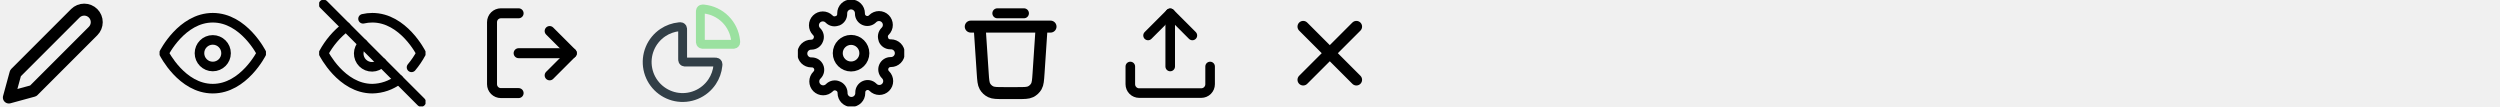
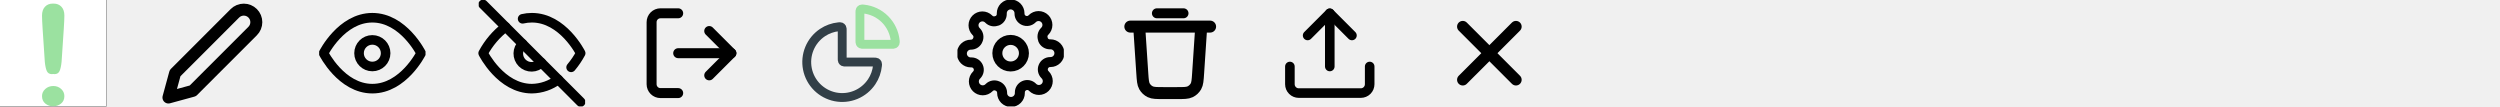
<svg xmlns="http://www.w3.org/2000/svg" version="1.1" width="752" height="32" viewBox="0 0 752 32">
-   <svg id="icon-edit-2" width="32" height="32" viewBox="0 0 32 32" x="0" y="0">
+   <svg id="icon-untitled" width="32" height="32" viewBox="0 0 32 32" x="0" y="0">
+     <path fill="#1e1e1e" d="M0 0h32v32h-32v-32z" />
+     <path fill="#404040" d="M-7298.909-1802.182c0-1.6 1.309-2.909 2.909-2.909h11863.273c1.6 0 2.909 1.309 2.909 2.909v5364.364c0 1.6-1.309 2.909-2.909 2.909h-11863.273c-1.6 0-2.909-1.309-2.909-2.909v-5364.364z" />
+     <path fill="#fff" opacity="0.1" d="M-7296-1803.636v0zM4568.727-1802.182v5364.364h2.909v-5364.364h-2.909zM4567.273 3563.636v0zM-7297.455 3562.182v-5364.364h-2.909v5364.364h2.909zM-7296 3563.636c-0.8 0-1.455-0.655-1.455-1.455h-2.909c0 2.415 1.949 4.364 4.364 4.364v-2.909zM4568.727 3562.182c0 0.8-0.655 1.455-1.455 1.455v2.909c2.415 0 4.364-1.949 4.364-4.364h-2.909zM4567.273-1803.636c0.8 0 1.455 0.655 1.455 1.455h2.909c0-2.415-1.949-4.364-4.364-4.364v2.909zM-7296-1806.545c-2.415 0-4.364 1.949-4.364 4.364h2.909c0-0.8 0.655-1.455 1.455-1.455v-2.909z" />
+     <path fill="#fff" d="M-36.364-1217.455h1294.545c12.050 0 21.818 9.768 21.818 21.818v1405.091c0 12.050-9.768 21.818-21.818 21.818h-1294.545c-12.050 0-21.818-9.768-21.818-21.818v-1405.091c0-12.050 9.768-21.818 21.818-21.818z" />
+     <path fill="#9be1a0" d="M13.474 18.545c0.121 1.266 0.328 2.206 0.611 2.827 0.287 0.618 0.796 0.927 1.532 0.927 0.137 0 0.261-0.022 0.383-0.047 0.125 0.025 0.247 0.047 0.386 0.047 0.734 0 1.244-0.308 1.53-0.927 0.285-0.62 0.488-1.561 0.611-2.827l0.653-9.771c0.122-1.905 0.184-3.271 0.184-4.101 0-1.129-0.295-2.010-0.886-2.643-0.593-0.632-1.372-0.948-2.337-0.948-0.052 0-0.090 0.012-0.14 0.014-0.048-0.002-0.087-0.014-0.137-0.014-0.967 0-1.745 0.316-2.337 0.948s-0.888 1.515-0.888 2.643c0 0.83 0.060 2.196 0.184 4.101l0.652 9.77zM16.025 25.87c-0.937 0-1.733 0.295-2.394 0.886s-0.992 1.31-0.992 2.153c0 0.951 0.335 1.701 1 2.244 0.668 0.544 1.447 0.816 2.338 0.816 0.906 0 1.697-0.268 2.373-0.806 0.675-0.536 1.012-1.289 1.012-2.254 0-0.843-0.323-1.561-0.969-2.153s-1.436-0.887-2.37-0.887z" />
+   </svg>
+   <svg id="icon-edit-2" width="32" height="32" viewBox="0 0 32 32" x="48" y="0">
    <path fill="none" stroke-linejoin="round" stroke-linecap="round" stroke-miterlimit="4" stroke-width="3.6" stroke="#000" d="M22.666 4c0.35-0.35 0.766-0.628 1.223-0.817s0.948-0.287 1.443-0.287c0.495 0 0.986 0.098 1.443 0.287s0.873 0.467 1.224 0.817 0.628 0.766 0.817 1.223c0.19 0.458 0.287 0.948 0.287 1.443s-0.098 0.986-0.287 1.443c-0.189 0.458-0.467 0.873-0.817 1.223l-18 18-7.333 2 2-7.333 18-18z" />
  </svg>
-   <svg id="icon-eye" width="32" height="32" viewBox="0 0 32 32" x="48" y="0">
+   <svg id="icon-eye" width="32" height="32" viewBox="0 0 32 32" x="96" y="0">
    <path fill="none" stroke-linejoin="round" stroke-linecap="round" stroke-miterlimit="4" stroke-width="2.88" stroke="#000" d="M1.333 16c0 0 5.333-10.667 14.667-10.667s14.667 10.667 14.667 10.667c0 0-5.333 10.667-14.667 10.667s-14.667-10.667-14.667-10.667z" />
    <path fill="none" stroke-linejoin="round" stroke-linecap="round" stroke-miterlimit="4" stroke-width="2.88" stroke="#000" d="M16 20c2.209 0 4-1.791 4-4s-1.791-4-4-4c-2.209 0-4 1.791-4 4s1.791 4 4 4z" />
  </svg>
-   <svg id="icon-eye-off" width="32" height="32" viewBox="0 0 32 32" x="96" y="0">
+   <svg id="icon-eye-off" width="32" height="32" viewBox="0 0 32 32" x="144" y="0">
    <path fill="none" stroke-linejoin="round" stroke-linecap="round" stroke-miterlimit="4" stroke-width="2.88" stroke="#000" d="M23.92 23.92c-2.279 1.737-5.055 2.7-7.92 2.747-9.333 0-14.667-10.667-14.667-10.667 1.659-3.091 3.959-5.791 6.747-7.92M13.2 5.653c0.918-0.215 1.857-0.322 2.8-0.32 9.333 0 14.667 10.667 14.667 10.667-0.809 1.514-1.775 2.94-2.88 4.253M18.826 18.827c-0.366 0.393-0.808 0.708-1.298 0.927s-1.020 0.336-1.557 0.346-1.071-0.089-1.569-0.291c-0.498-0.201-0.951-0.5-1.33-0.88s-0.679-0.832-0.88-1.33c-0.201-0.498-0.3-1.032-0.29-1.569s0.127-1.067 0.346-1.557 0.534-0.932 0.927-1.298" />
    <path fill="none" stroke-linejoin="round" stroke-linecap="round" stroke-miterlimit="4" stroke-width="2.88" stroke="#000" d="M1.333 1.333l29.333 29.333" />
  </svg>
-   <svg id="icon-log-out" width="32" height="32" viewBox="0 0 32 32" x="144" y="0">
+   <svg id="icon-log-out" width="32" height="32" viewBox="0 0 32 32" x="192" y="0">
    <path fill="none" stroke-linejoin="round" stroke-linecap="round" stroke-miterlimit="4" stroke-width="3" stroke="#000" d="M12 28h-5.333c-0.707 0-1.386-0.281-1.886-0.781s-0.781-1.178-0.781-1.886v-18.667c0-0.707 0.281-1.386 0.781-1.886s1.178-0.781 1.886-0.781h5.333" />
    <path fill="none" stroke-linejoin="round" stroke-linecap="round" stroke-miterlimit="4" stroke-width="3" stroke="#000" d="M21.334 22.667l6.667-6.667-6.667-6.667" />
    <path fill="none" stroke-linejoin="round" stroke-linecap="round" stroke-miterlimit="4" stroke-width="3" stroke="#000" d="M28 16h-16" />
  </svg>
-   <svg id="icon-pie-chart-02" width="32" height="32" viewBox="0 0 32 32" x="192" y="0">
+   <svg id="icon-pie-chart-02" width="32" height="32" viewBox="0 0 32 32" x="240" y="0">
    <path fill="none" stroke="#323f47" stroke-linejoin="round" stroke-linecap="round" stroke-miterlimit="4" stroke-width="2.667" d="M22.933 18.667c0.369 0 0.554 0 0.704 0.082 0.123 0.068 0.238 0.195 0.293 0.324 0.067 0.157 0.050 0.324 0.016 0.659-0.174 1.733-0.77 3.404-1.744 4.861-1.172 1.754-2.838 3.121-4.787 3.929s-4.094 1.019-6.163 0.607c-2.069-0.412-3.97-1.428-5.462-2.919s-2.508-3.392-2.919-5.461c-0.412-2.069-0.2-4.214 0.607-6.163s2.175-3.615 3.929-4.787c1.457-0.974 3.128-1.57 4.861-1.744 0.334-0.034 0.502-0.050 0.659 0.016 0.13 0.055 0.257 0.17 0.324 0.293 0.082 0.15 0.082 0.334 0.082 0.704v8.533c0 0.373 0 0.56 0.073 0.703 0.064 0.125 0.166 0.227 0.291 0.291 0.143 0.073 0.329 0.073 0.703 0.073h8.533z" />
    <path fill="none" stroke="#9be1a0" stroke-linejoin="round" stroke-linecap="round" stroke-miterlimit="4" stroke-width="2.667" d="M18.667 3.733c0-0.369 0-0.554 0.082-0.704 0.068-0.123 0.195-0.238 0.324-0.293 0.157-0.067 0.324-0.050 0.659-0.016 2.438 0.245 4.73 1.323 6.478 3.071s2.826 4.040 3.071 6.478c0.033 0.334 0.050 0.502-0.016 0.659-0.055 0.13-0.17 0.257-0.293 0.324-0.15 0.082-0.334 0.082-0.704 0.082h-8.533c-0.373 0-0.56 0-0.703-0.073-0.125-0.064-0.227-0.166-0.291-0.291-0.073-0.143-0.073-0.329-0.073-0.703v-8.533z" />
  </svg>
-   <svg id="icon-settings" width="32" height="32" viewBox="0 0 32 32" x="240" y="0">
+   <svg id="icon-settings" width="32" height="32" viewBox="0 0 32 32" x="288" y="0">
    <path fill="none" stroke-linejoin="round" stroke-linecap="round" stroke-miterlimit="4" stroke-width="3" stroke="#000" d="M16 20c2.209 0 4-1.791 4-4s-1.791-4-4-4c-2.209 0-4 1.791-4 4s1.791 4 4 4z" />
    <path fill="none" stroke-linejoin="round" stroke-linecap="round" stroke-miterlimit="4" stroke-width="3" stroke="#000" d="M25.867 20c-0.178 0.402-0.231 0.848-0.152 1.281s0.285 0.832 0.592 1.146l0.080 0.080c0.248 0.248 0.445 0.542 0.579 0.865s0.203 0.671 0.203 1.021c0 0.35-0.069 0.697-0.203 1.021s-0.331 0.618-0.579 0.865c-0.248 0.248-0.542 0.445-0.866 0.579s-0.671 0.203-1.021 0.203c-0.35 0-0.697-0.069-1.021-0.203s-0.618-0.331-0.865-0.579l-0.080-0.080c-0.314-0.307-0.713-0.514-1.146-0.592s-0.879-0.025-1.281 0.152c-0.394 0.169-0.731 0.45-0.968 0.807s-0.364 0.777-0.366 1.206v0.227c0 0.707-0.281 1.386-0.781 1.886s-1.178 0.781-1.886 0.781-1.386-0.281-1.886-0.781c-0.5-0.5-0.781-1.178-0.781-1.886v-0.12c-0.010-0.441-0.153-0.869-0.41-1.228s-0.616-0.633-1.030-0.785c-0.402-0.178-0.848-0.231-1.281-0.152s-0.832 0.285-1.146 0.592l-0.080 0.080c-0.248 0.248-0.542 0.445-0.865 0.579s-0.671 0.203-1.021 0.203c-0.35 0-0.697-0.069-1.021-0.203s-0.618-0.331-0.865-0.579c-0.248-0.248-0.445-0.542-0.579-0.866s-0.203-0.671-0.203-1.021c0-0.35 0.069-0.697 0.203-1.021s0.331-0.618 0.579-0.865l0.080-0.080c0.307-0.314 0.514-0.713 0.592-1.146s0.025-0.879-0.152-1.281c-0.169-0.394-0.45-0.731-0.807-0.968s-0.777-0.364-1.206-0.366h-0.227c-0.707 0-1.386-0.281-1.886-0.781s-0.781-1.178-0.781-1.886c0-0.707 0.281-1.386 0.781-1.886s1.178-0.781 1.886-0.781h0.12c0.441-0.010 0.869-0.153 1.228-0.41s0.633-0.616 0.785-1.030c0.178-0.402 0.23-0.848 0.152-1.281s-0.285-0.832-0.592-1.146l-0.080-0.080c-0.248-0.248-0.445-0.542-0.579-0.866s-0.203-0.671-0.203-1.021c0-0.35 0.069-0.697 0.203-1.021s0.331-0.618 0.579-0.865c0.248-0.248 0.542-0.445 0.865-0.579s0.671-0.203 1.021-0.203c0.35 0 0.697 0.069 1.021 0.203s0.618 0.331 0.866 0.579l0.080 0.080c0.314 0.307 0.713 0.514 1.146 0.592s0.879 0.025 1.281-0.152h0.107c0.394-0.169 0.731-0.45 0.968-0.807s0.364-0.777 0.366-1.206v-0.227c0-0.707 0.281-1.386 0.781-1.886s1.178-0.781 1.886-0.781c0.707 0 1.386 0.281 1.886 0.781s0.781 1.178 0.781 1.886v0.12c0.002 0.429 0.129 0.848 0.366 1.206s0.573 0.638 0.968 0.807c0.402 0.177 0.848 0.23 1.281 0.152s0.832-0.285 1.146-0.592l0.080-0.080c0.248-0.248 0.542-0.445 0.865-0.579s0.671-0.203 1.021-0.203c0.35 0 0.697 0.069 1.021 0.203s0.618 0.331 0.865 0.579c0.248 0.248 0.445 0.542 0.579 0.865s0.203 0.671 0.203 1.021c0 0.35-0.069 0.697-0.203 1.021s-0.331 0.618-0.579 0.865l-0.080 0.080c-0.307 0.314-0.514 0.713-0.592 1.146s-0.025 0.879 0.152 1.281v0.107c0.169 0.394 0.45 0.731 0.807 0.968s0.777 0.364 1.206 0.366h0.227c0.707 0 1.386 0.281 1.886 0.781s0.781 1.178 0.781 1.886-0.281 1.386-0.781 1.886c-0.5 0.5-1.178 0.781-1.886 0.781h-0.12c-0.429 0.002-0.848 0.129-1.206 0.366s-0.638 0.573-0.807 0.968z" />
  </svg>
-   <svg id="icon-trash-04" width="32" height="32" viewBox="0 0 32 32" x="288" y="0">
+   <svg id="icon-trash-04" width="32" height="32" viewBox="0 0 32 32" x="336" y="0">
    <path fill="none" stroke-linejoin="round" stroke-linecap="round" stroke-miterlimit="4" stroke-width="3" stroke="#000" d="M12 4h8" />
    <path fill="none" stroke-linejoin="round" stroke-linecap="round" stroke-miterlimit="4" stroke-width="3.6" stroke="#000" d="M4 8h24M25.333 8l-0.935 14.026c-0.14 2.104-0.21 3.156-0.665 3.954-0.4 0.702-1.004 1.267-1.731 1.62-0.826 0.4-1.881 0.4-3.99 0.4h-4.025c-2.109 0-3.163 0-3.99-0.4-0.727-0.353-1.331-0.917-1.731-1.62-0.455-0.798-0.525-1.85-0.665-3.954l-0.935-14.026" />
  </svg>
-   <svg id="icon-upload" width="32" height="32" viewBox="0 0 32 32" x="336" y="0">
+   <svg id="icon-upload" width="32" height="32" viewBox="0 0 32 32" x="384" y="0">
    <path fill="none" stroke-linejoin="round" stroke-linecap="round" stroke-miterlimit="4" stroke-width="2.88" stroke="#000" d="M28 20v5.333c0 0.707-0.281 1.386-0.781 1.886s-1.178 0.781-1.886 0.781h-18.667c-0.707 0-1.386-0.281-1.886-0.781s-0.781-1.178-0.781-1.886v-5.333" />
    <path fill="none" stroke-linejoin="round" stroke-linecap="round" stroke-miterlimit="4" stroke-width="2.88" stroke="#000" d="M22.666 10.667l-6.667-6.667-6.667 6.667" />
    <path fill="none" stroke-linejoin="round" stroke-linecap="round" stroke-miterlimit="4" stroke-width="2.88" stroke="#000" d="M16 4v16" />
  </svg>
-   <svg id="icon-x" width="32" height="32" viewBox="0 0 32 32" x="384" y="0">
+   <svg id="icon-x" width="32" height="32" viewBox="0 0 32 32" x="432" y="0">
    <path fill="none" stroke-linejoin="round" stroke-linecap="round" stroke-miterlimit="4" stroke-width="3.429" stroke="#000" d="M24 8l-16 16" />
    <path fill="none" stroke-linejoin="round" stroke-linecap="round" stroke-miterlimit="4" stroke-width="3.429" stroke="#000" d="M8 8l16 16" />
  </svg>
</svg>
